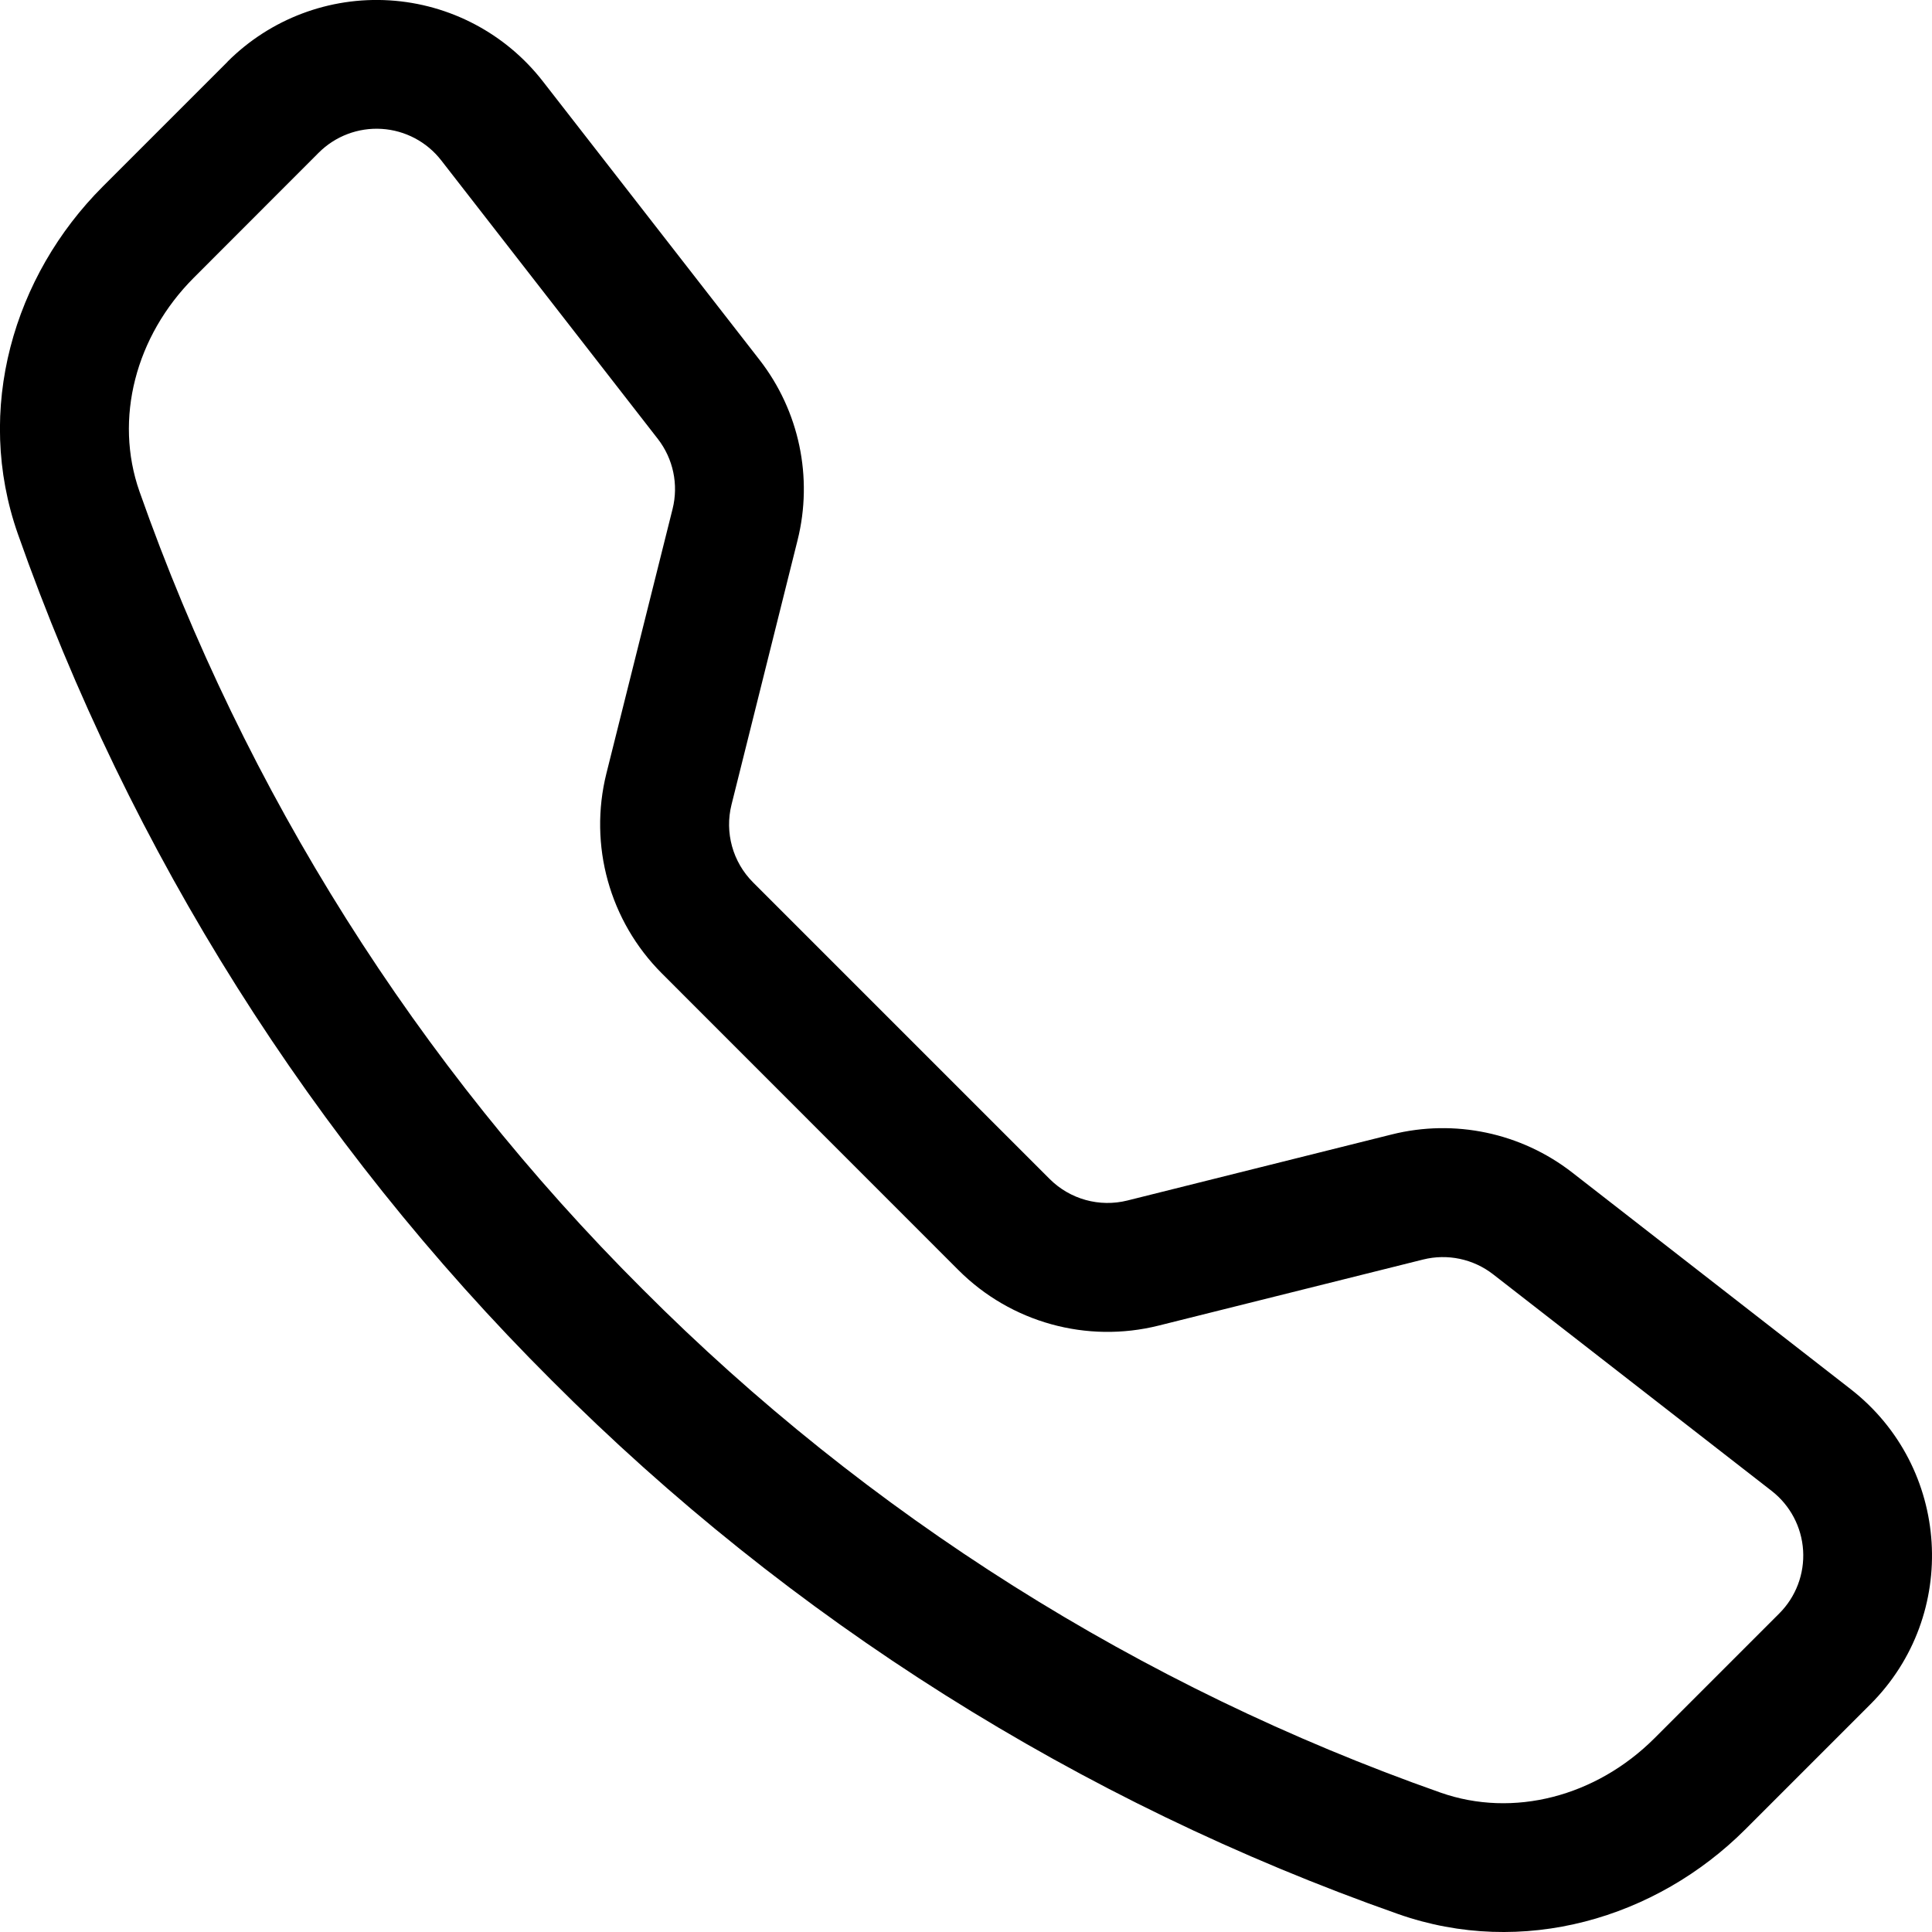
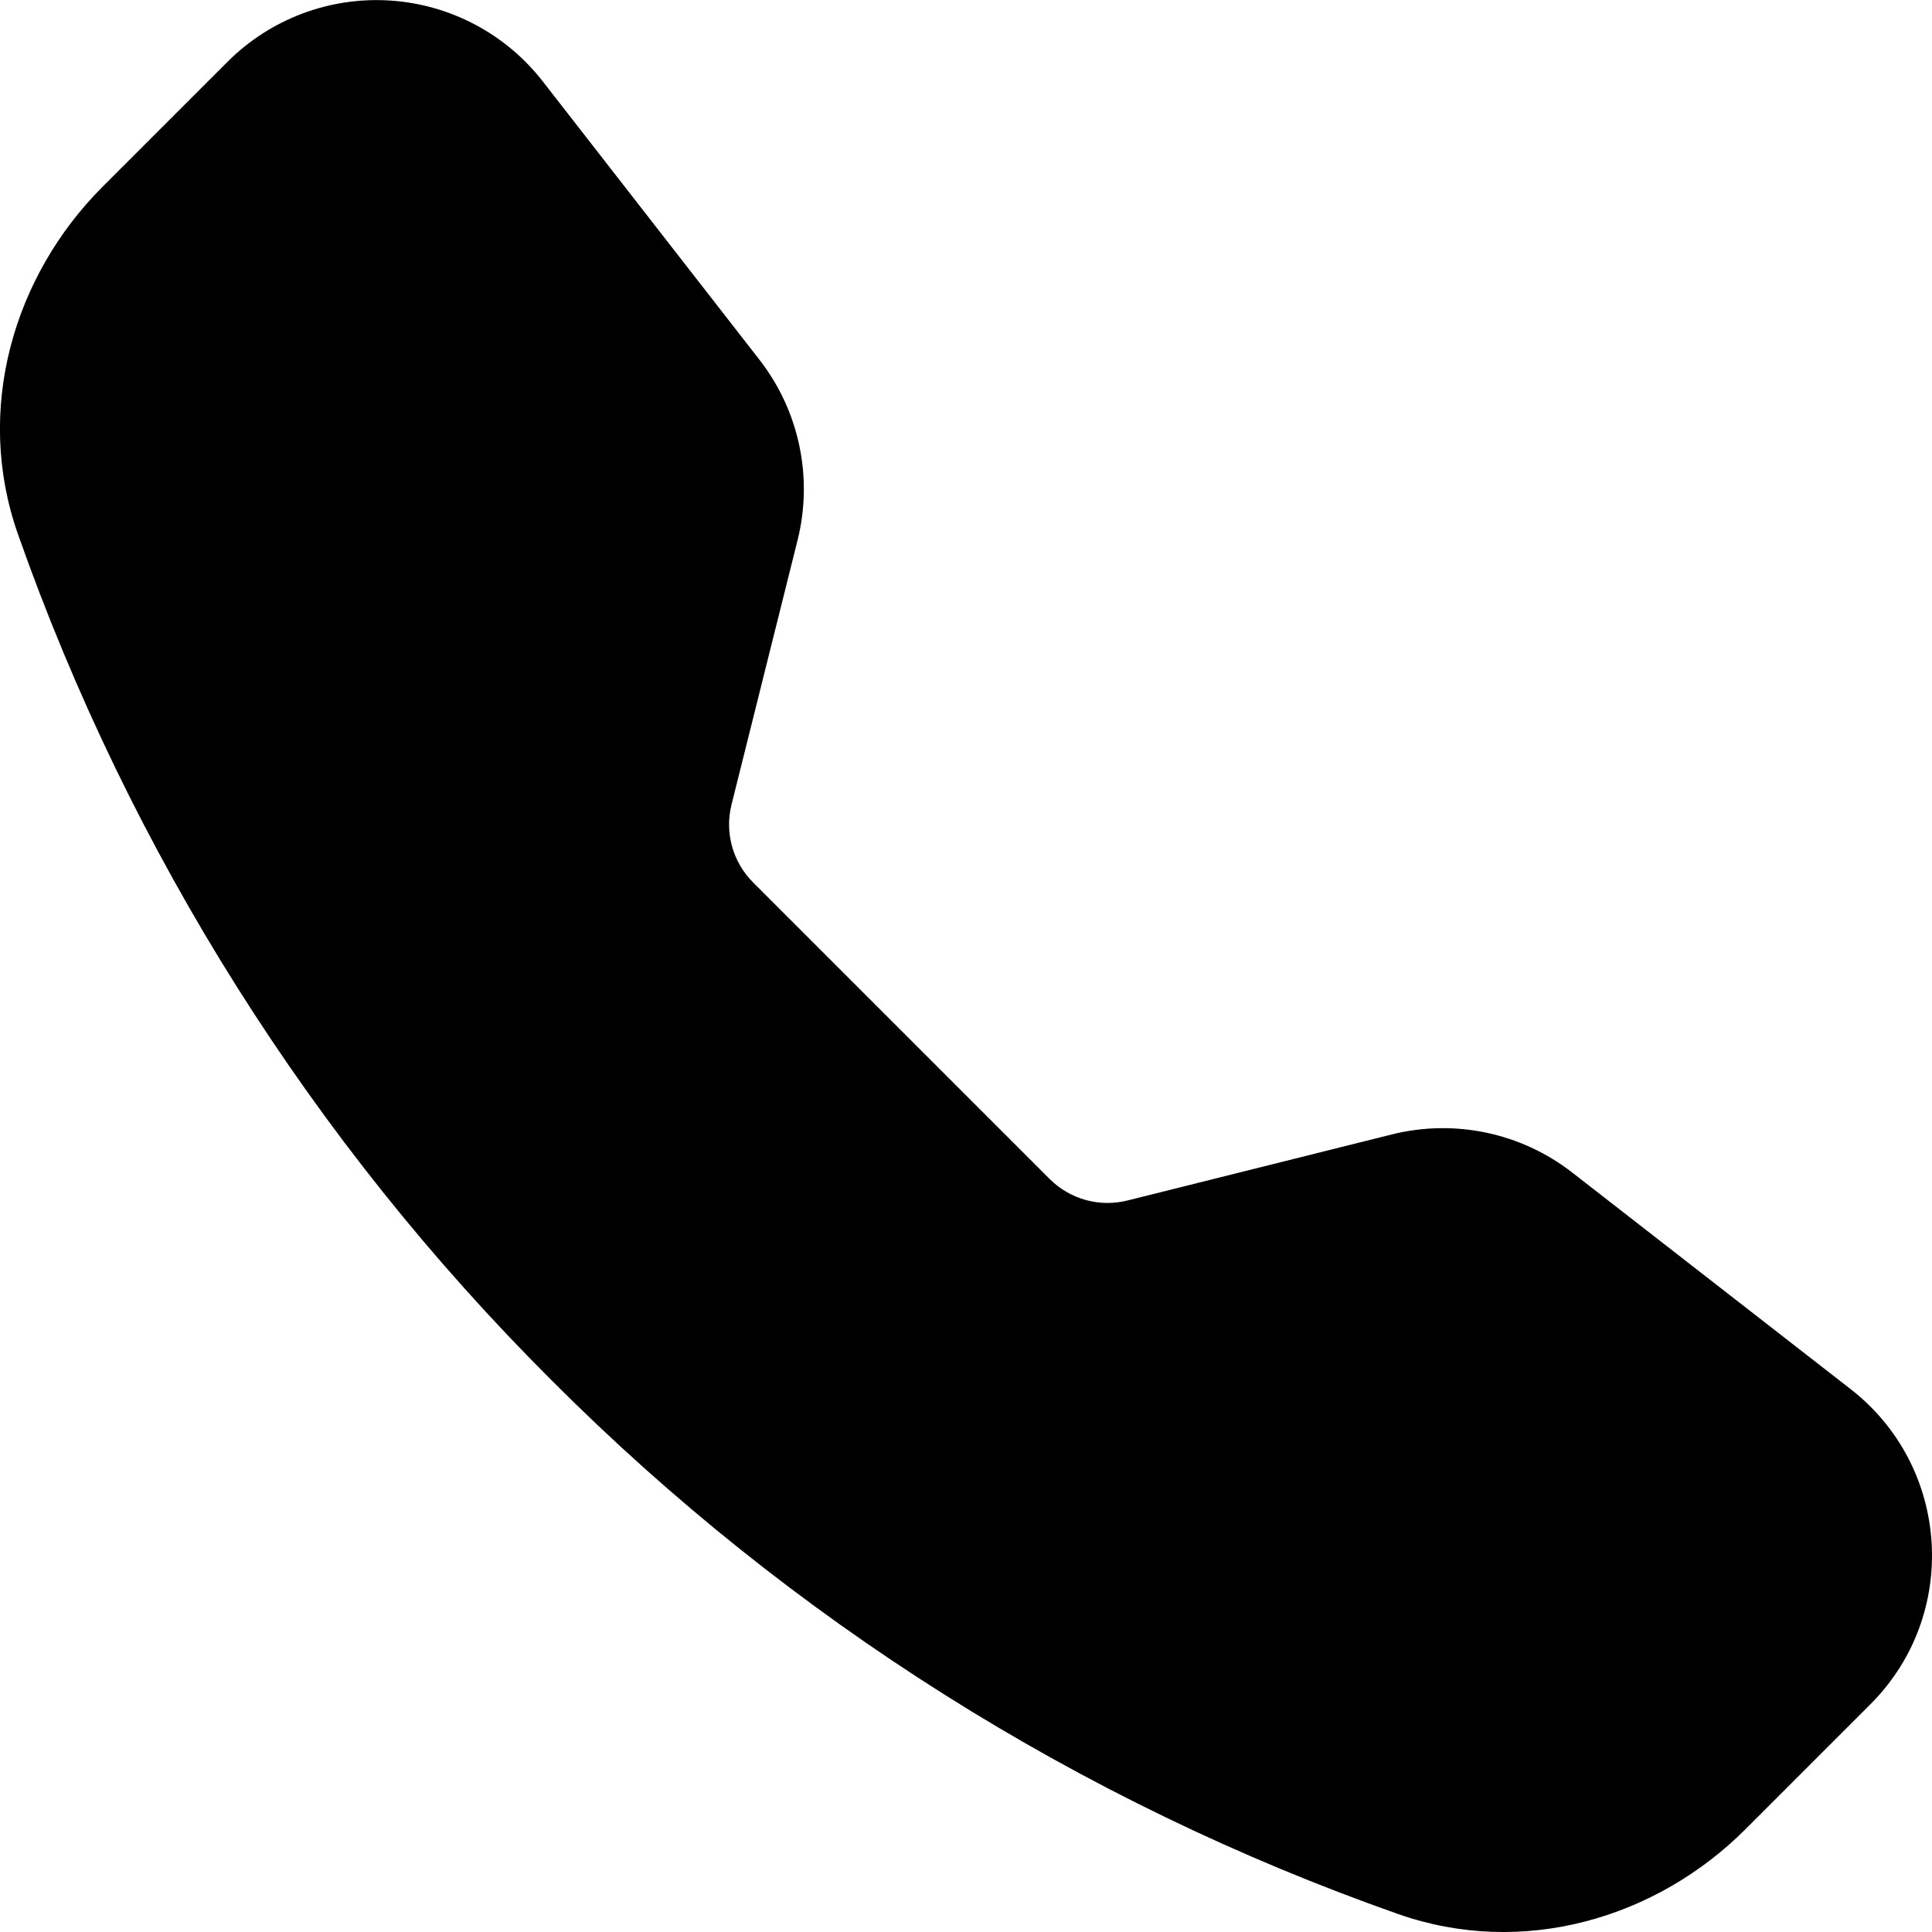
- <svg xmlns="http://www.w3.org/2000/svg" fill="currentColor" class="bi bi-telephone" viewBox="0 0 16 16">
-   <path d="M3.654 1.328a.678.678 0 0 0-1.015-.063L1.605 2.3c-.483.484-.661 1.169-.45 1.77a17.568 17.568 0 0 0 4.168 6.608 17.569 17.569 0 0 0 6.608 4.168c.601.211 1.286.033 1.77-.45l1.034-1.034a.678.678 0 0 0-.063-1.015l-2.307-1.794a.678.678 0 0 0-.58-.122l-2.19.547a1.745 1.745 0 0 1-1.657-.459L5.482 8.062a1.745 1.745 0 0 1-.46-1.657l.548-2.19a.678.678 0 0 0-.122-.58L3.654 1.328zM1.884.511a1.745 1.745 0 0 1 2.612.163L6.29 2.98c.329.423.445.974.315 1.494l-.547 2.19a.678.678 0 0 0 .178.643l2.457 2.457a.678.678 0 0 0 .644.178l2.189-.547a1.745 1.745 0 0 1 1.494.315l2.306 1.794c.829.645.905 1.87.163 2.611l-1.034 1.034c-.74.74-1.846 1.065-2.877.702a18.634 18.634 0 0 1-7.01-4.42 18.634 18.634 0 0 1-4.42-7.009c-.362-1.03-.037-2.137.703-2.877L1.885.511z" />
+ <svg xmlns="http://www.w3.org/2000/svg" fill="currentColor" class="bi bi-telephone-fill" viewBox="0 0 16 16">
+   <path fill-rule="evenodd" d="M1.885.511a1.745 1.745 0 0 1 2.61.163L6.29 2.98c.329.423.445.974.315 1.494l-.547 2.19a.678.678 0 0 0 .178.643l2.457 2.457a.678.678 0 0 0 .644.178l2.189-.547a1.745 1.745 0 0 1 1.494.315l2.306 1.794c.829.645.905 1.87.163 2.611l-1.034 1.034c-.74.74-1.846 1.065-2.877.702a18.634 18.634 0 0 1-7.01-4.42 18.634 18.634 0 0 1-4.42-7.009c-.362-1.03-.037-2.137.703-2.877L1.885.511z" />
</svg>
